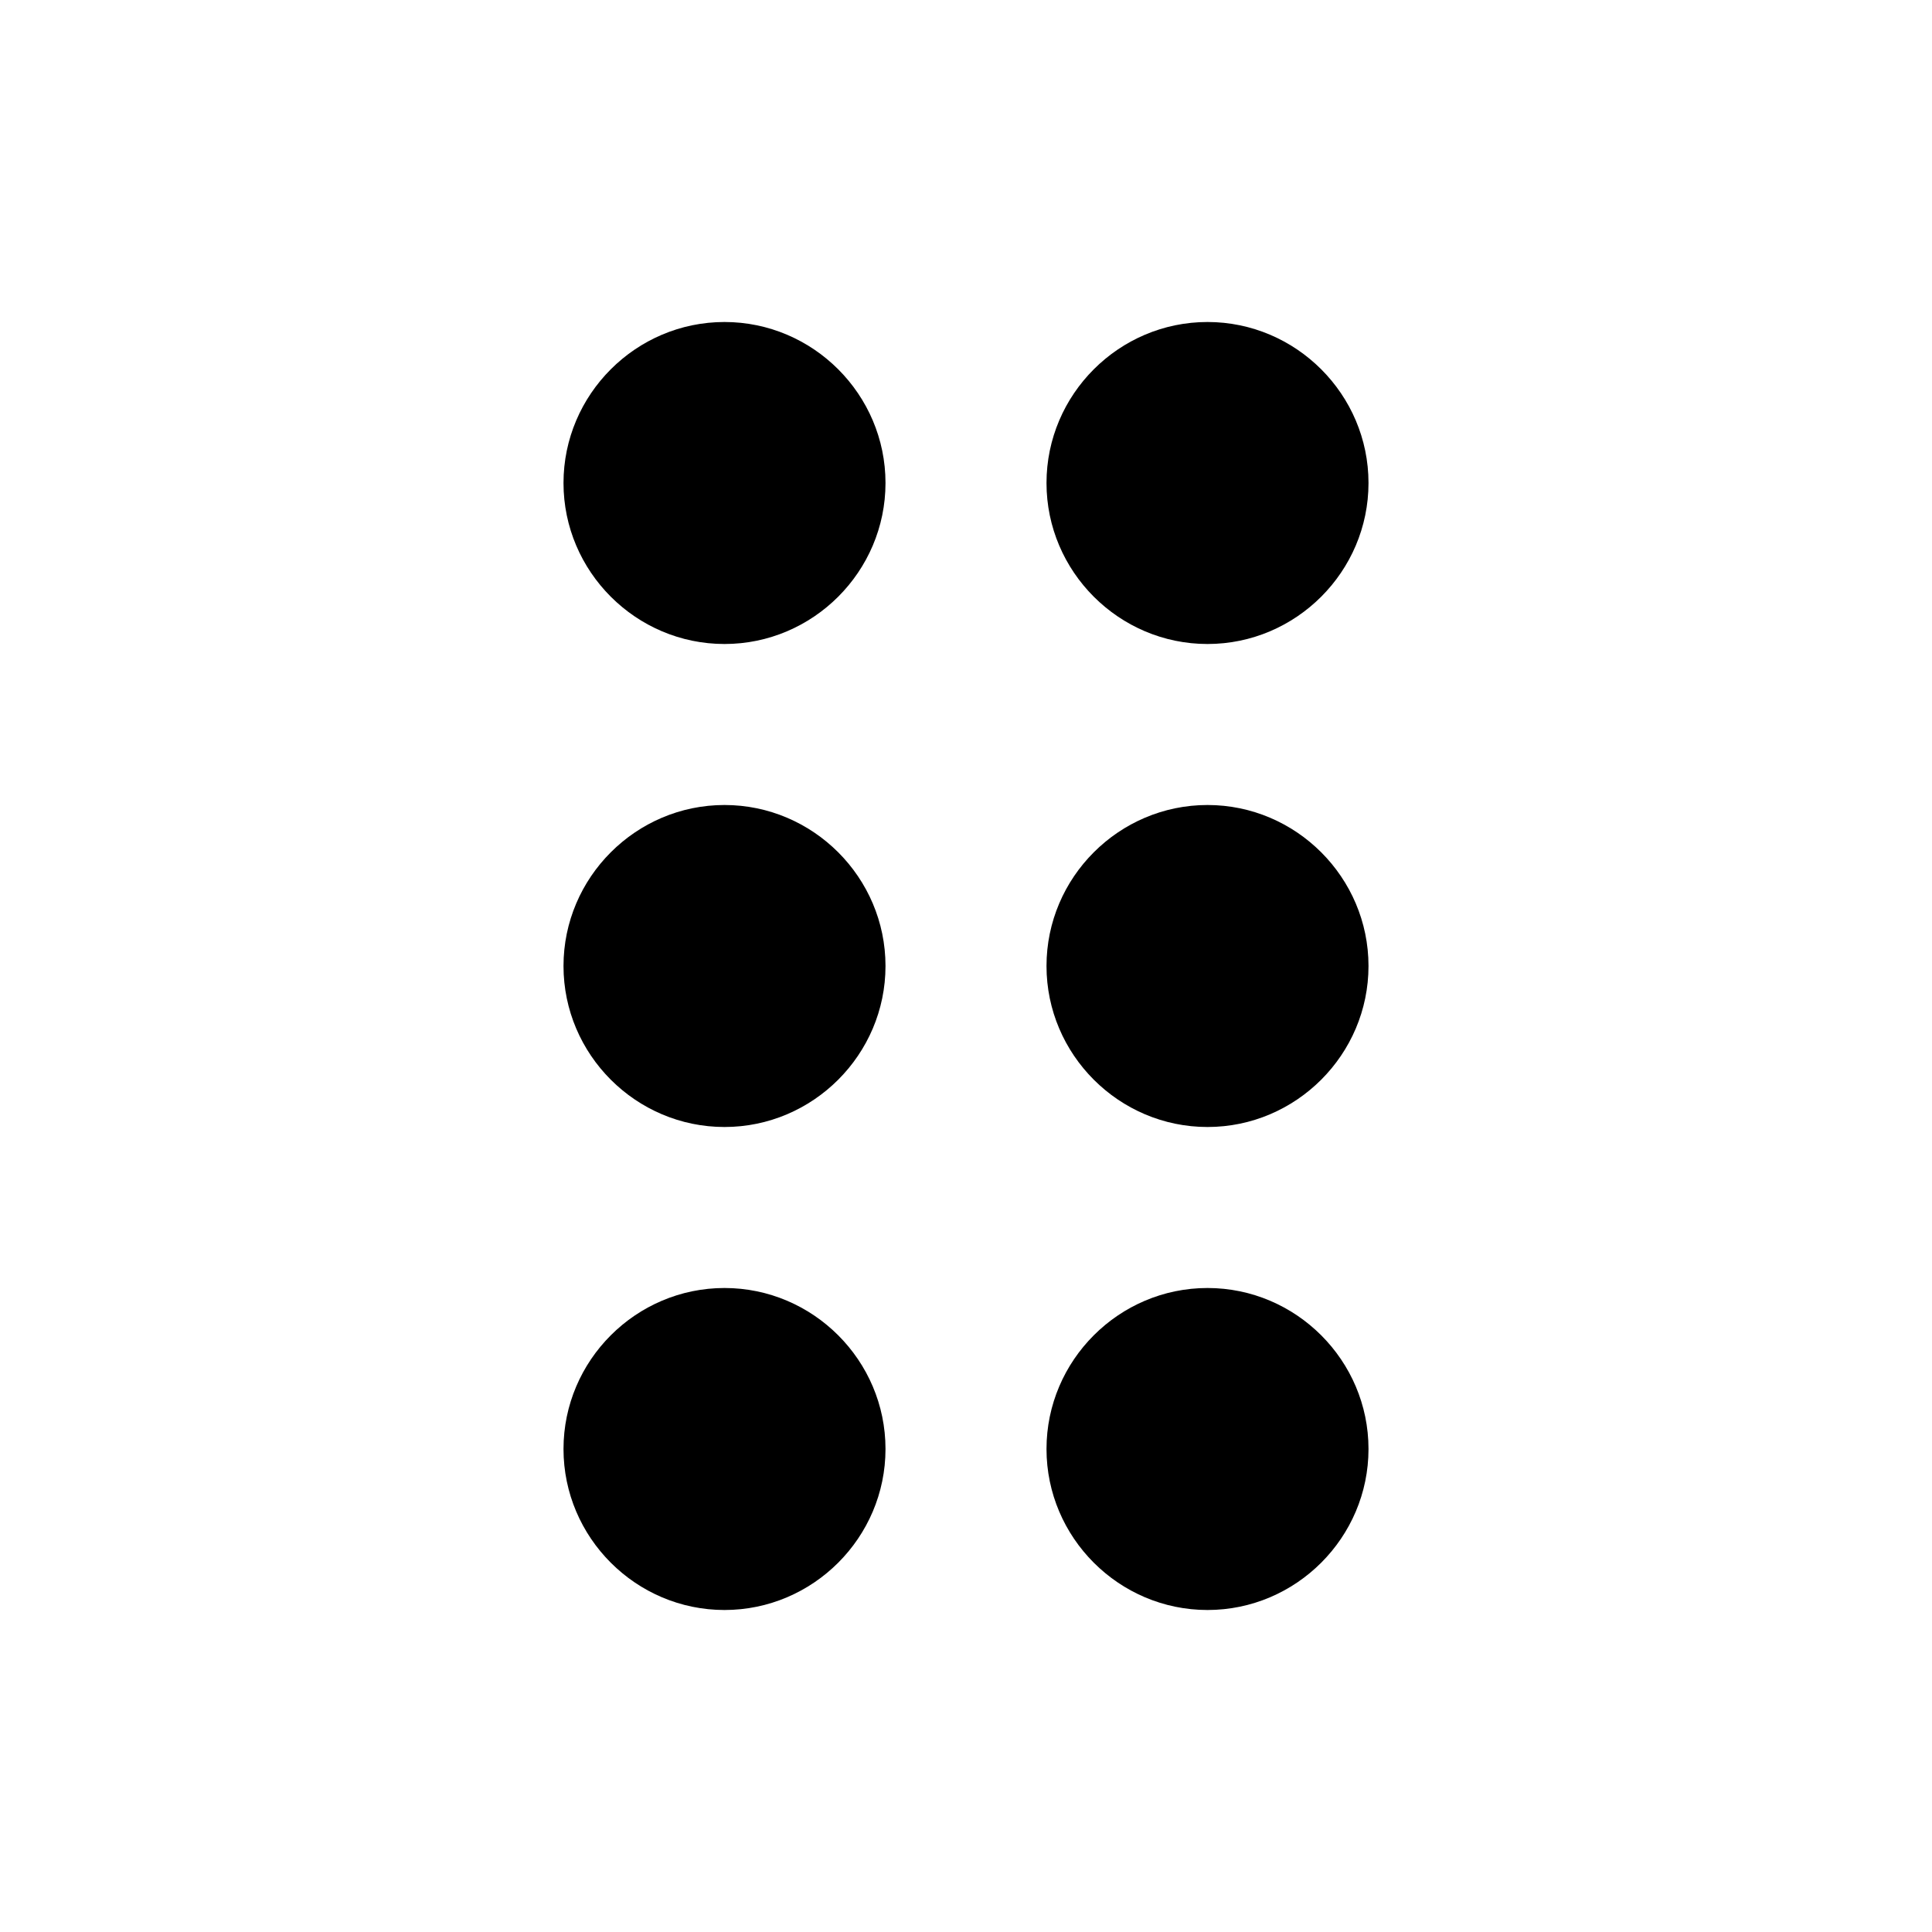
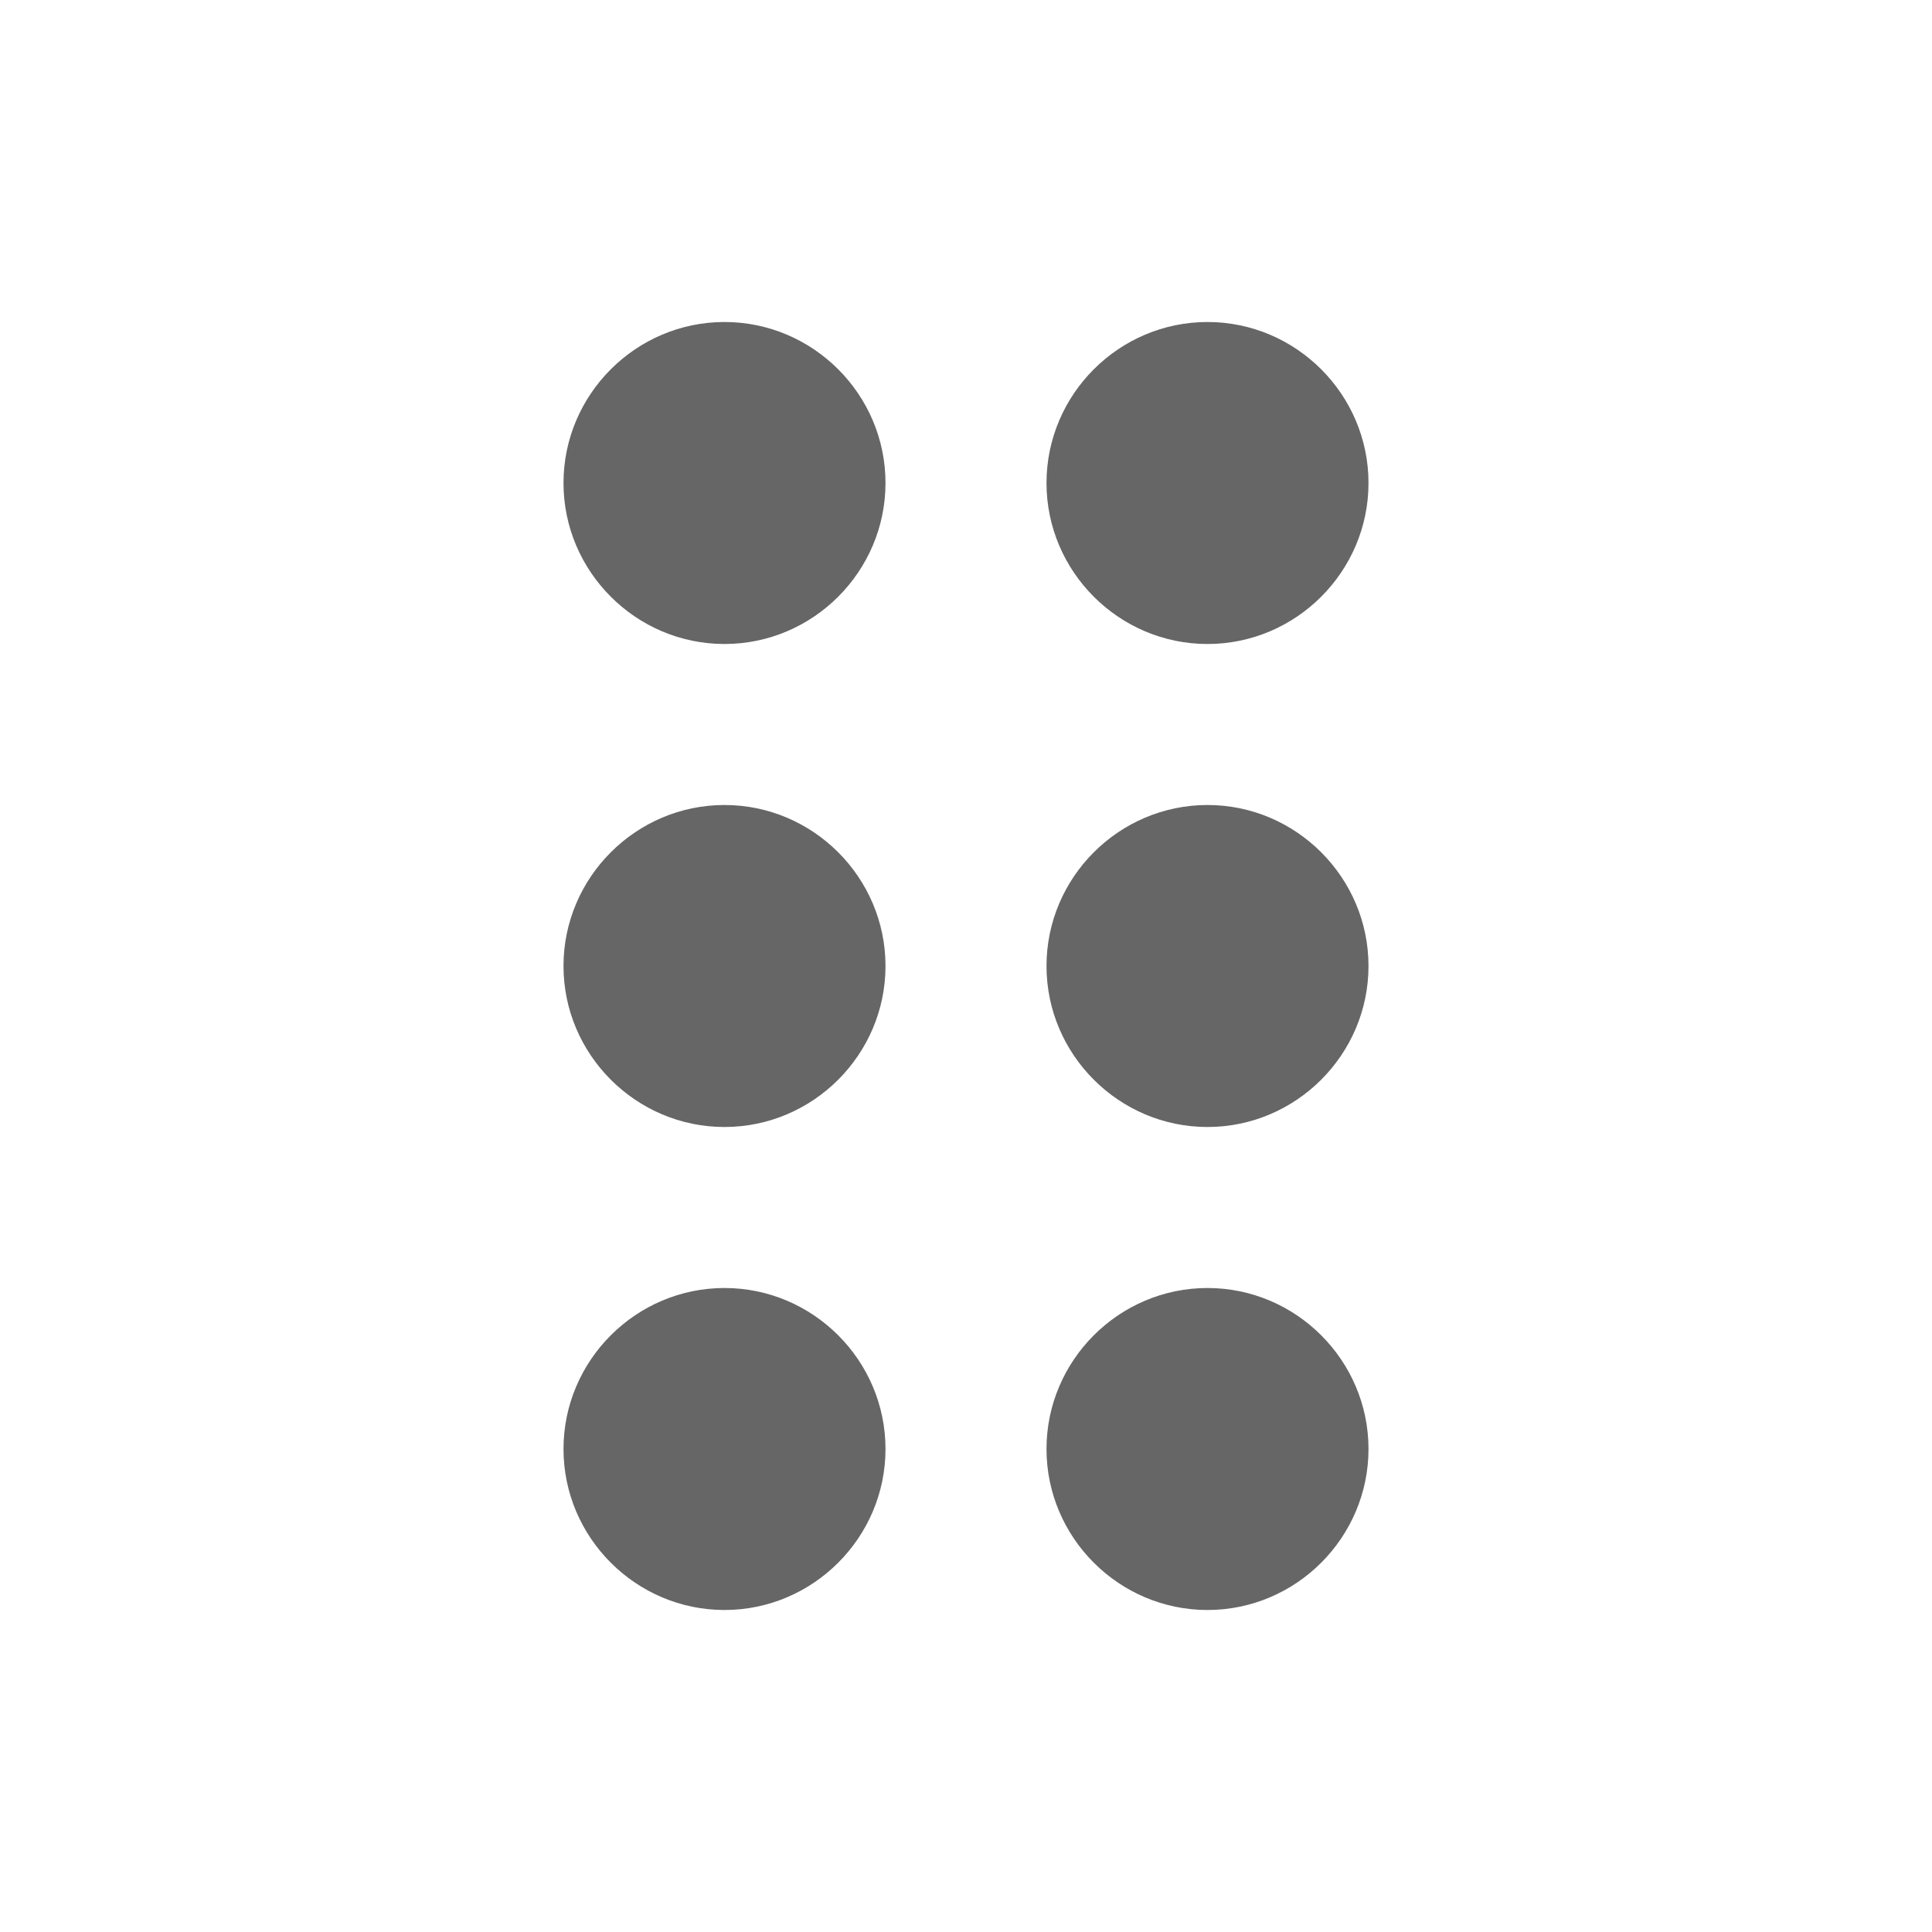
<svg xmlns="http://www.w3.org/2000/svg" width="24" height="24" viewBox="0 0 24 24">
  <path fill="none" d="M0 0h24v24H0V0z" />
-   <path d="M11 18c0 1.1-.9 2-2 2s-2-.9-2-2 .9-2 2-2 2 .9 2 2zm-2-8c-1.1 0-2 .9-2 2s.9 2 2 2 2-.9 2-2-.9-2-2-2zm0-6c-1.1 0-2 .9-2 2s.9 2 2 2 2-.9 2-2-.9-2-2-2zm6 4c1.1 0 2-.9 2-2s-.9-2-2-2-2 .9-2 2 .9 2 2 2zm0 2c-1.1 0-2 .9-2 2s.9 2 2 2 2-.9 2-2-.9-2-2-2zm0 6c-1.1 0-2 .9-2 2s.9 2 2 2 2-.9 2-2-.9-2-2-2z" />
+   <path fill="#666" d="M11 18c0 1.1-.9 2-2 2s-2-.9-2-2 .9-2 2-2 2 .9 2 2zm-2-8c-1.1 0-2 .9-2 2s.9 2 2 2 2-.9 2-2-.9-2-2-2zm0-6c-1.1 0-2 .9-2 2s.9 2 2 2 2-.9 2-2-.9-2-2-2zm6 4c1.1 0 2-.9 2-2s-.9-2-2-2-2 .9-2 2 .9 2 2 2zm0 2c-1.1 0-2 .9-2 2s.9 2 2 2 2-.9 2-2-.9-2-2-2zm0 6c-1.1 0-2 .9-2 2s.9 2 2 2 2-.9 2-2-.9-2-2-2z" />
</svg>
